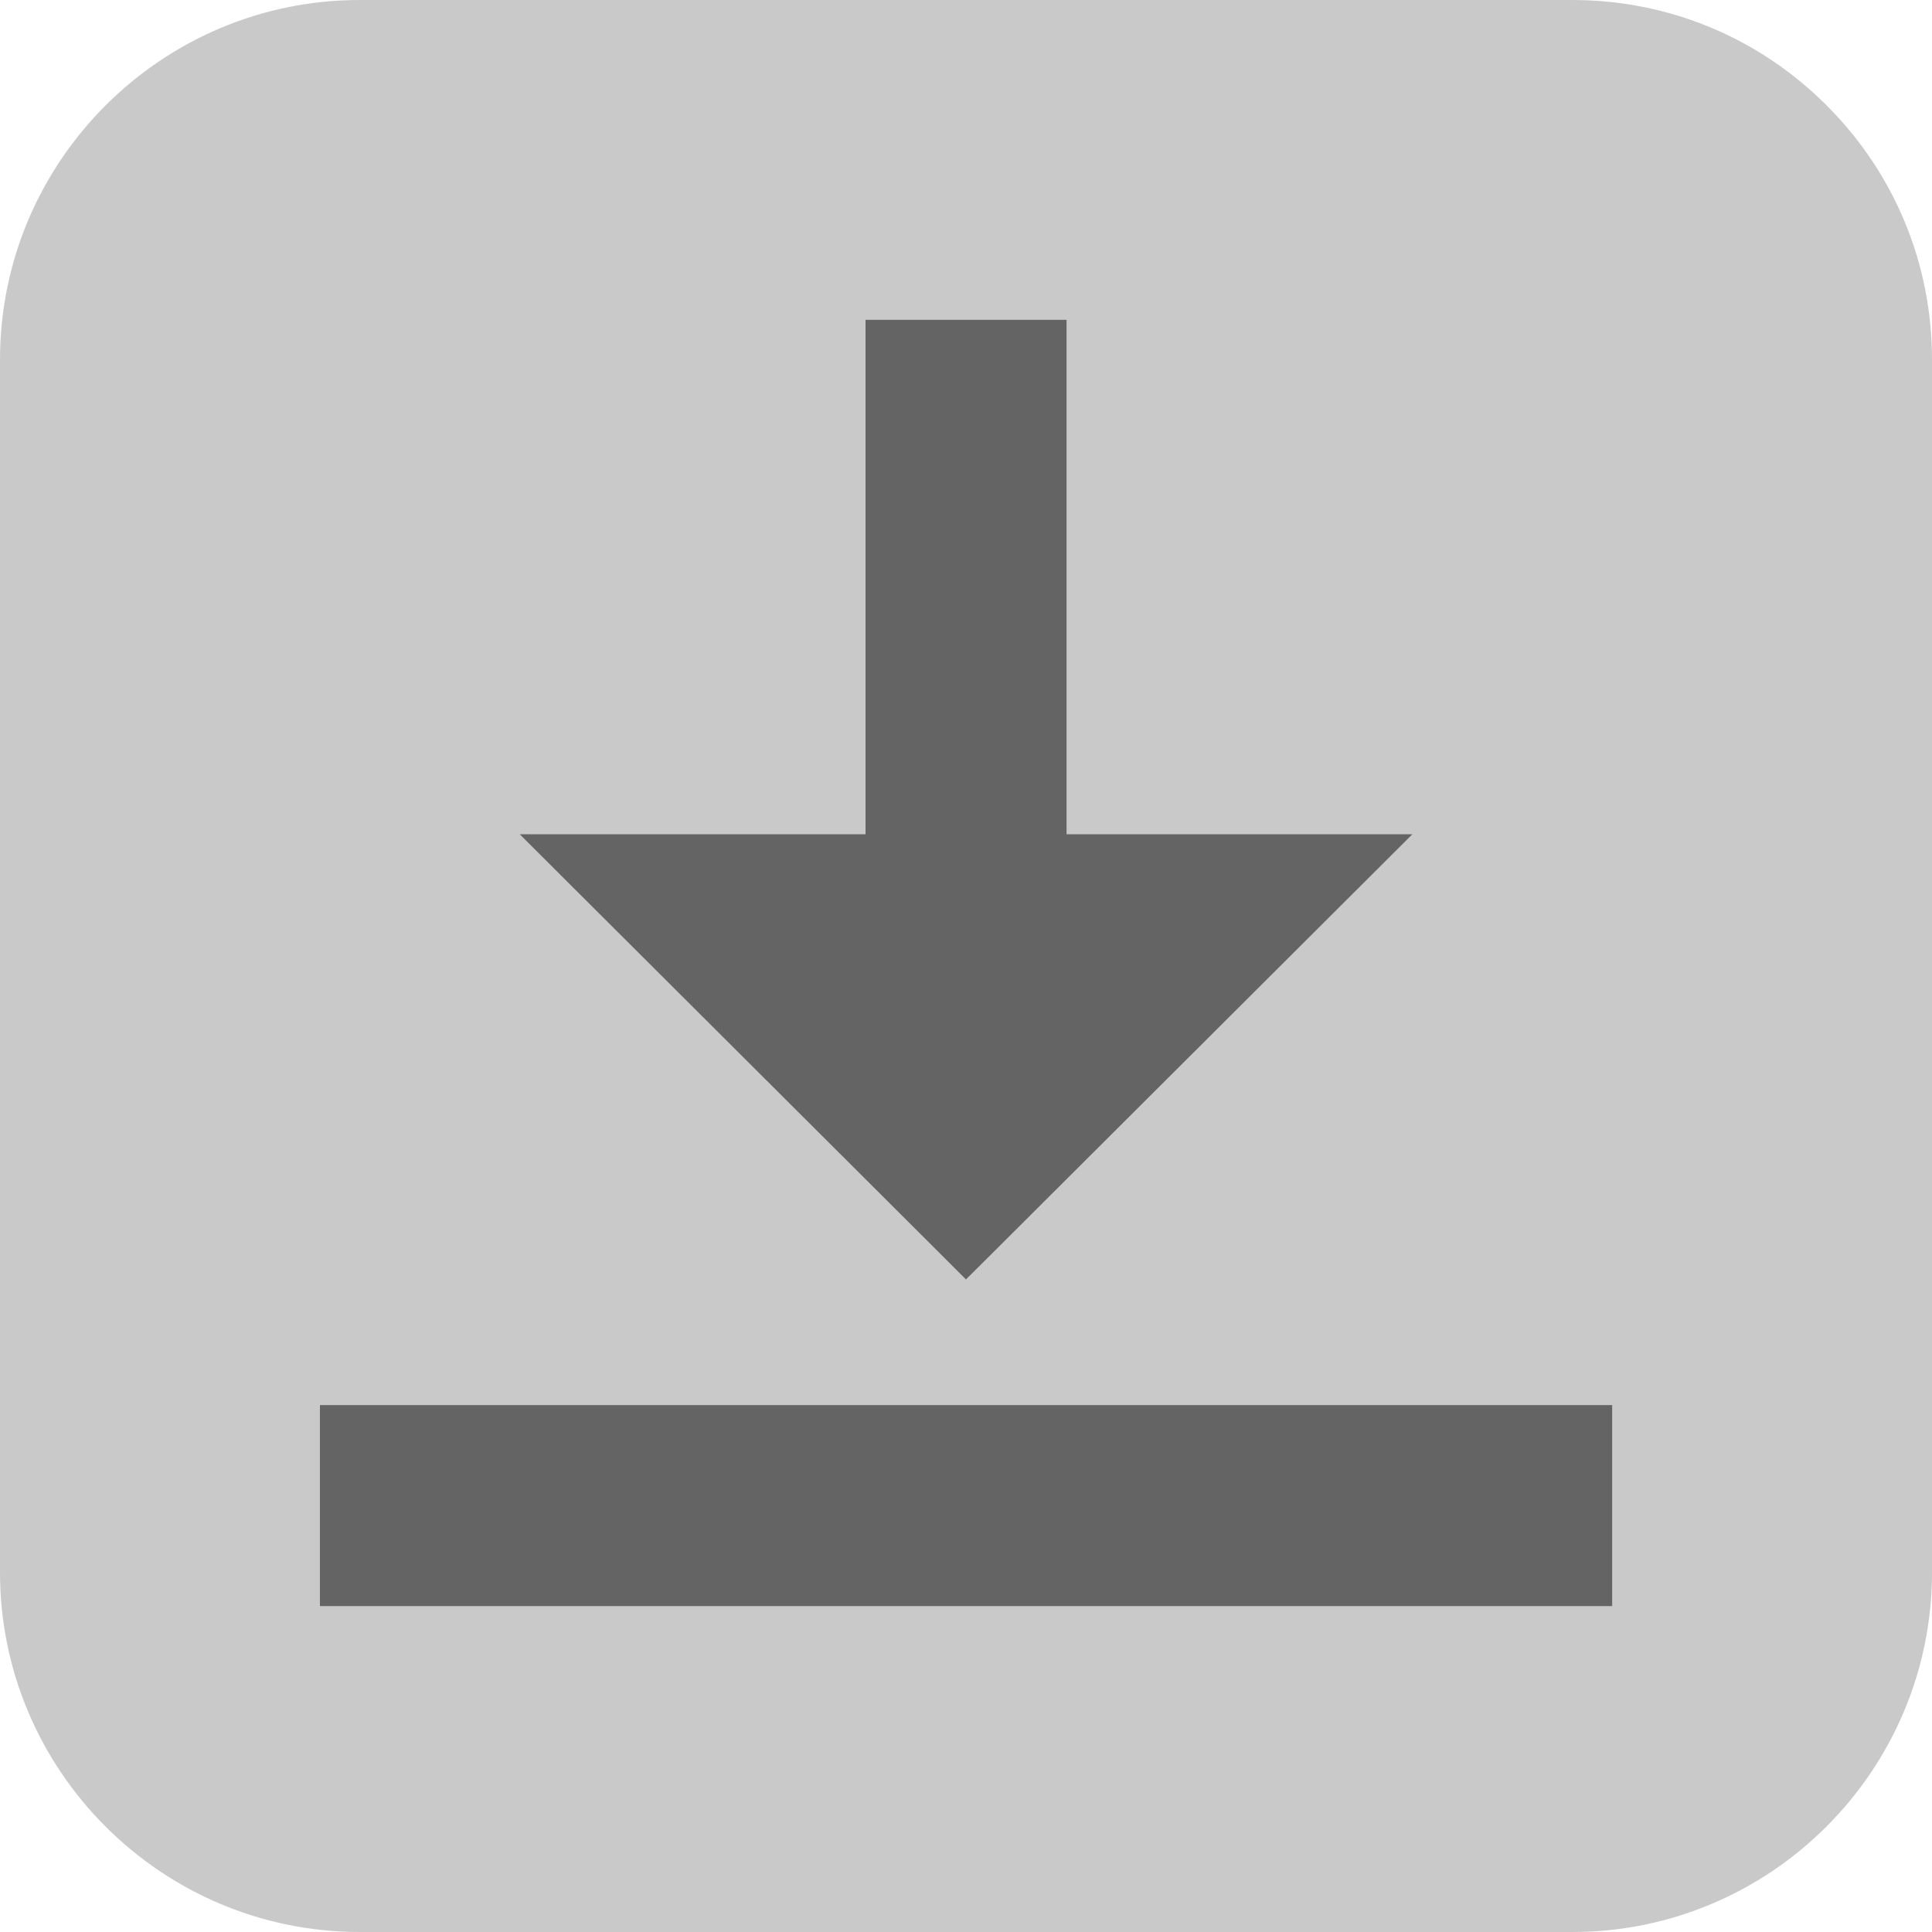
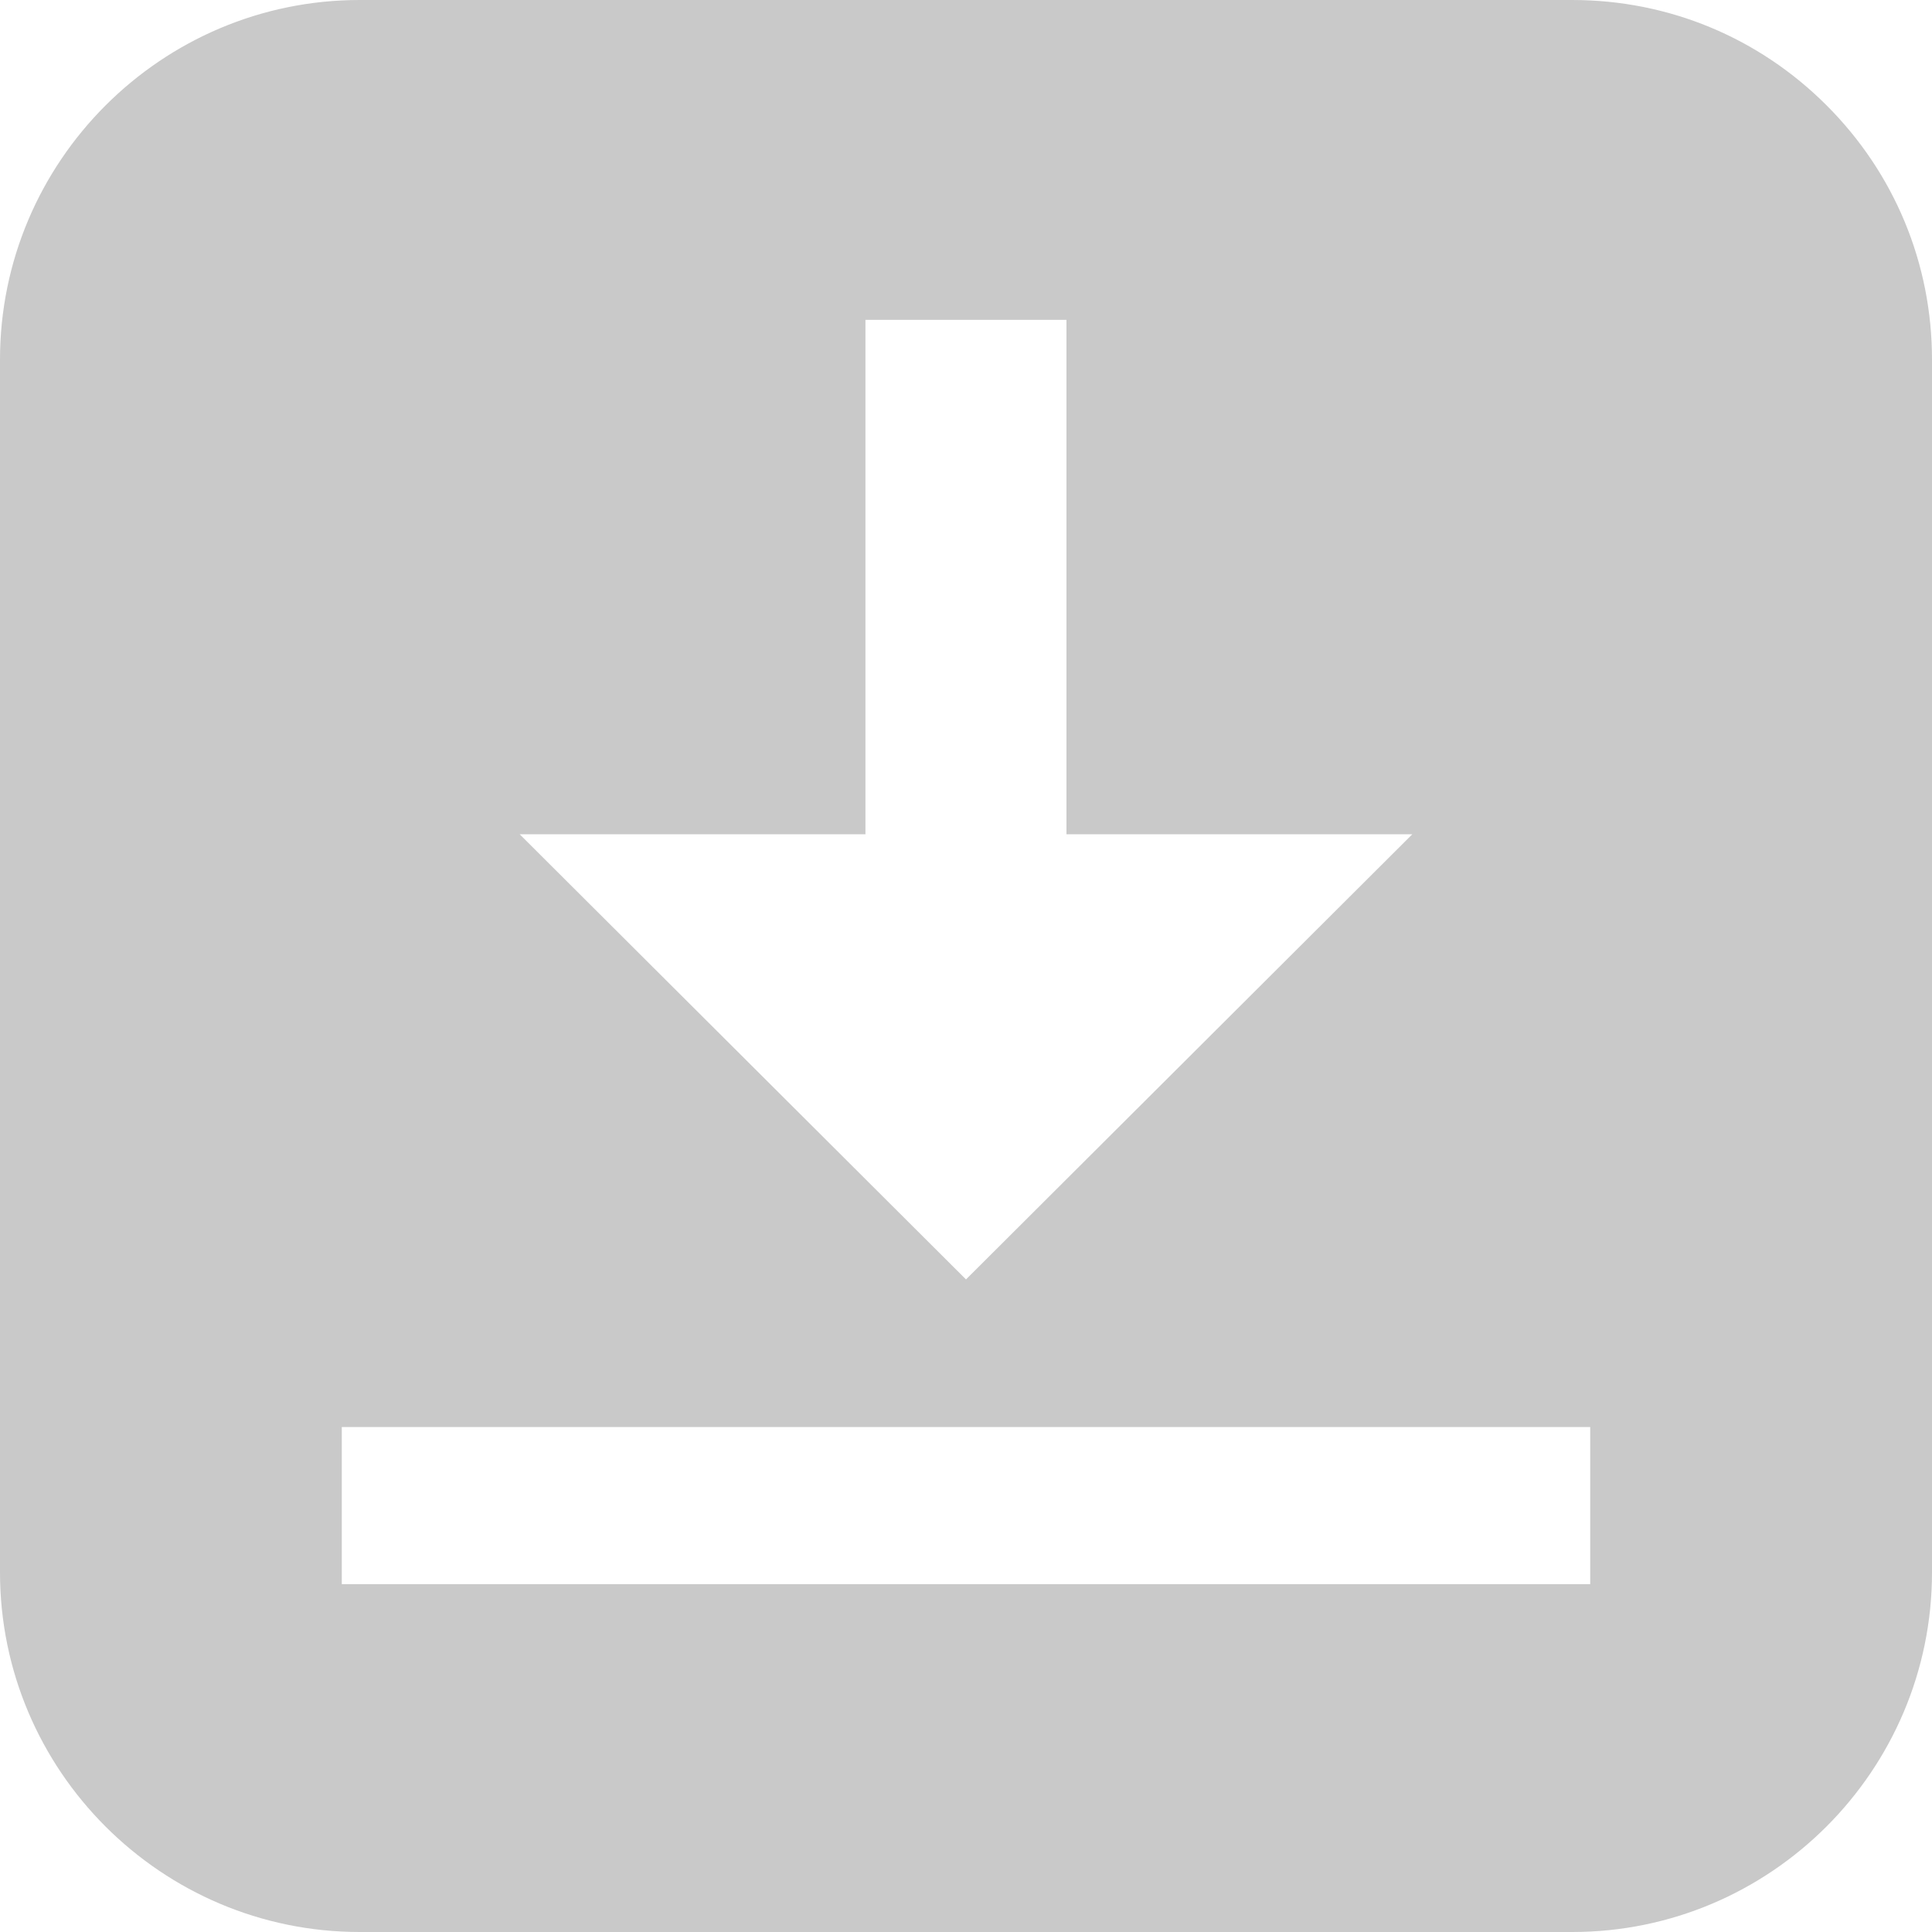
<svg xmlns="http://www.w3.org/2000/svg" width="22" height="22" viewBox="0 0 22 22" fill="none">
-   <path d="M20.8 1.2C20.026 0.426 18.998 4.29688e-05 17.904 8.59375e-05L4.096 0C1.838 8.59375e-05 0 1.838 0 4.096V17.904C0 20.162 1.838 22 4.096 22H17.904C20.162 22 22 20.162 22 17.904V4.096C22 3.002 21.574 1.974 20.8 1.2Z" fill="#C9C9C9" />
-   <path d="M17.858 18.039H18.108L18.108 17.789V17.789V17.789V17.788V17.787L18.108 17.779L18.108 17.749L18.108 17.635L18.108 17.213V17.213V17.211V17.209V17.207V17.205V17.203V17.201V17.199V17.197V17.195V17.192V17.19V17.188V17.186V17.184V17.182V17.18V17.178V17.176V17.174V17.172V17.169V17.168V17.165V17.163V17.161V17.159V17.157V17.155V17.153V17.151V17.149V17.147V17.145V17.142V17.14V17.138V17.136V17.134V17.132V17.13V17.128V17.126V17.124V17.122V17.12V17.118V17.116V17.113V17.111V17.109V17.107V17.105V17.103V17.101V17.099V17.097V17.095V17.093V17.091V17.089V17.087V17.085V17.082V17.081V17.078V17.076V17.074V17.072V17.07V17.068V17.066V17.064V17.062V17.06V17.058V17.056V17.054V17.052V17.05V17.048V17.046V17.044V17.042V17.04V17.038V17.035V17.034V17.032V17.029V17.027V17.025V17.023V17.021V17.019V17.017V17.015V17.013V17.011V17.009V17.007V17.005V17.003V17.001V16.999V16.997V16.995V16.993V16.991V16.989V16.987V16.985V16.983V16.981V16.979V16.977V16.975V16.973V16.971V16.969V16.967V16.965V16.963V16.962V16.959V16.958V16.956V16.954V16.952V16.95V16.948V16.946V16.944V16.942V16.94V16.938V16.936V16.934V16.932V16.93V16.928V16.926V16.924V16.923V16.921V16.919V16.917V16.915V16.913V16.911V16.909V16.907V16.905V16.903V16.901V16.9V16.898V16.896V16.894V16.892V16.89V16.888V16.886V16.884V16.883V16.881V16.879V16.877V16.875V16.873V16.871V16.87V16.868V16.866V16.864V16.862V16.86V16.858V16.857V16.855V16.853V16.851V16.849V16.848V16.846V16.844V16.842V16.84V16.838V16.837V16.835V16.833V16.831V16.829V16.828V16.826V16.824V16.822V16.82V16.819V16.817V16.815V16.813V16.812V16.81V16.808V16.806V16.805V16.803V16.801V16.799V16.798V16.796V16.794V16.792V16.791V16.789V16.787V16.786V16.784V16.782V16.78V16.779V16.777V16.775V16.774V16.772V16.77V16.769V16.767V16.765V16.764V16.762V16.76V16.759V16.757V16.755V16.754V16.752V16.75V16.749V16.747V16.745V16.744V16.742V16.741V16.739V16.738V16.736V16.734V16.733V16.731V16.73V16.728V16.726V16.725V16.723V16.722V16.72V16.718V16.717V16.715V16.714V16.712V16.711V16.709V16.708V16.706V16.705V16.703V16.702V16.7V16.699V16.697V16.696V16.694V16.693V16.691V16.69V16.688V16.687V16.685V16.684V16.682V16.681V16.68V16.678V16.677V16.675V16.674V16.672V16.671V16.669V16.668V16.667V16.665V16.664V16.663V16.661V16.66V16.658V16.657V16.656V16.654V16.653V16.651V16.65V16.649V16.648V16.646V16.645V16.643V16.642V16.641V16.64V16.638V16.637V16.636V16.634V16.633V16.632V16.631V16.629V16.628V16.627V16.625V16.624V16.623V16.622V16.621V16.619V16.618V16.617V16.616V16.614V16.613V16.612V16.611V16.61V16.609V16.607V16.606V16.605V16.604V16.603V16.602V16.601V16.599V16.598V16.597V16.596V16.595V16.594V16.593V16.592V16.59V16.589V16.588V16.587V16.586V16.585V16.584V16.583V16.582V16.581V16.58V16.579V16.578V16.577V16.576V16.575V16.574V16.573V16.572V16.571V16.57V16.569V16.568V16.567V16.566V16.565V16.564V16.563V16.562V16.561V16.561V16.56V16.559V16.558V16.557V16.556V16.555V16.554V16.553V16.553V16.552V16.551V16.55V16.549V16.548V16.547V16.547V16.546V16.545V16.544V16.544V16.543V16.542V16.541V16.541V16.54V16.539V16.538V16.538V16.537V16.536V16.535V16.535V16.534V16.533V16.532V16.532V16.531V16.53V16.53V16.529V16.529V16.528V16.527V16.527V16.526V16.525V16.525V16.524V16.524V16.523V16.522V16.522V16.521V16.521V16.52V16.52V16.519V16.519V16.518V16.518V16.517V16.517V16.516V16.516V16.515V16.515V16.514V16.514V16.513V16.513V16.512V16.512V16.512V16.511V16.511V16.51V16.51V16.509V16.509V16.509V16.508V16.508V16.508V16.507V16.507V16.507V16.506V16.506V16.506V16.506V16.505V16.505V16.505V16.504V16.504V16.504V16.504V16.503V16.503V16.503V16.503V16.503V16.502V16.502V16.502V16.502V16.502V16.502V16.501V16.501V16.501V16.501V16.501V16.501V16.501V16.5V16.5V16.5V16.5V16.5V16.5V16.5V16.5V16.5V16.5V16.5V16.25H17.858H4.143H3.893L3.893 16.5L3.893 17.213L3.893 17.635L3.893 17.749L3.893 17.779L3.893 17.787L3.893 17.788L3.893 17.789L3.893 17.789V17.789L3.893 18.039H4.143H17.858ZM7.127 9.75L6.523 9.75L6.951 10.177L10.824 14.04L11 14.216L11.177 14.04L15.05 10.177L15.478 9.75L14.873 9.75L11.895 9.75L11.895 4.142V3.892L11.645 3.892H11.645L11.645 3.892L11.645 3.892L11.644 3.892L11.642 3.892L11.632 3.892L11.594 3.892L11.456 3.892L11 3.892L10.545 3.892L10.407 3.892L10.369 3.892L10.359 3.892L10.357 3.892L10.356 3.892L10.356 3.892L10.356 3.892H10.356L10.106 3.892V4.142V9.75L7.127 9.75Z" fill="#646464" stroke="#646464" stroke-width="0.5" />
+   <path fill-rule="evenodd" clip-rule="evenodd" d="M17.904 8.59375e-05C18.998 4.29687e-05 20.026 0.426 20.8 1.2C21.574 1.974 22 3.002 22 4.096V17.904C22 20.162 20.162 22 17.904 22H4.096C1.838 22 0 20.162 0 17.904V4.096C0 1.838 1.838 8.59375e-05 4.096 0L17.904 8.59375e-05ZM18.108 18.039H3.892L3.892 16.5L3.892 16.25H18.108L18.108 18.039ZM5.918 9.5L9.855 9.5V3.642H12.144L12.144 9.5L16.082 9.5L11 14.569L5.918 9.5ZM7.127 10L11 13.863L11 13.863L7.127 10H7.127ZM10.355 4.142V10H10.355V4.142H10.355ZM11.37 4.142H10.629L11 4.142L11.37 4.142ZM4.142 17.213V16.5H4.142L4.142 17.213ZM4.142 17.789V17.213L4.142 17.789H17.858V17.789H4.142Z" fill="#C9C9C9" />
</svg>
